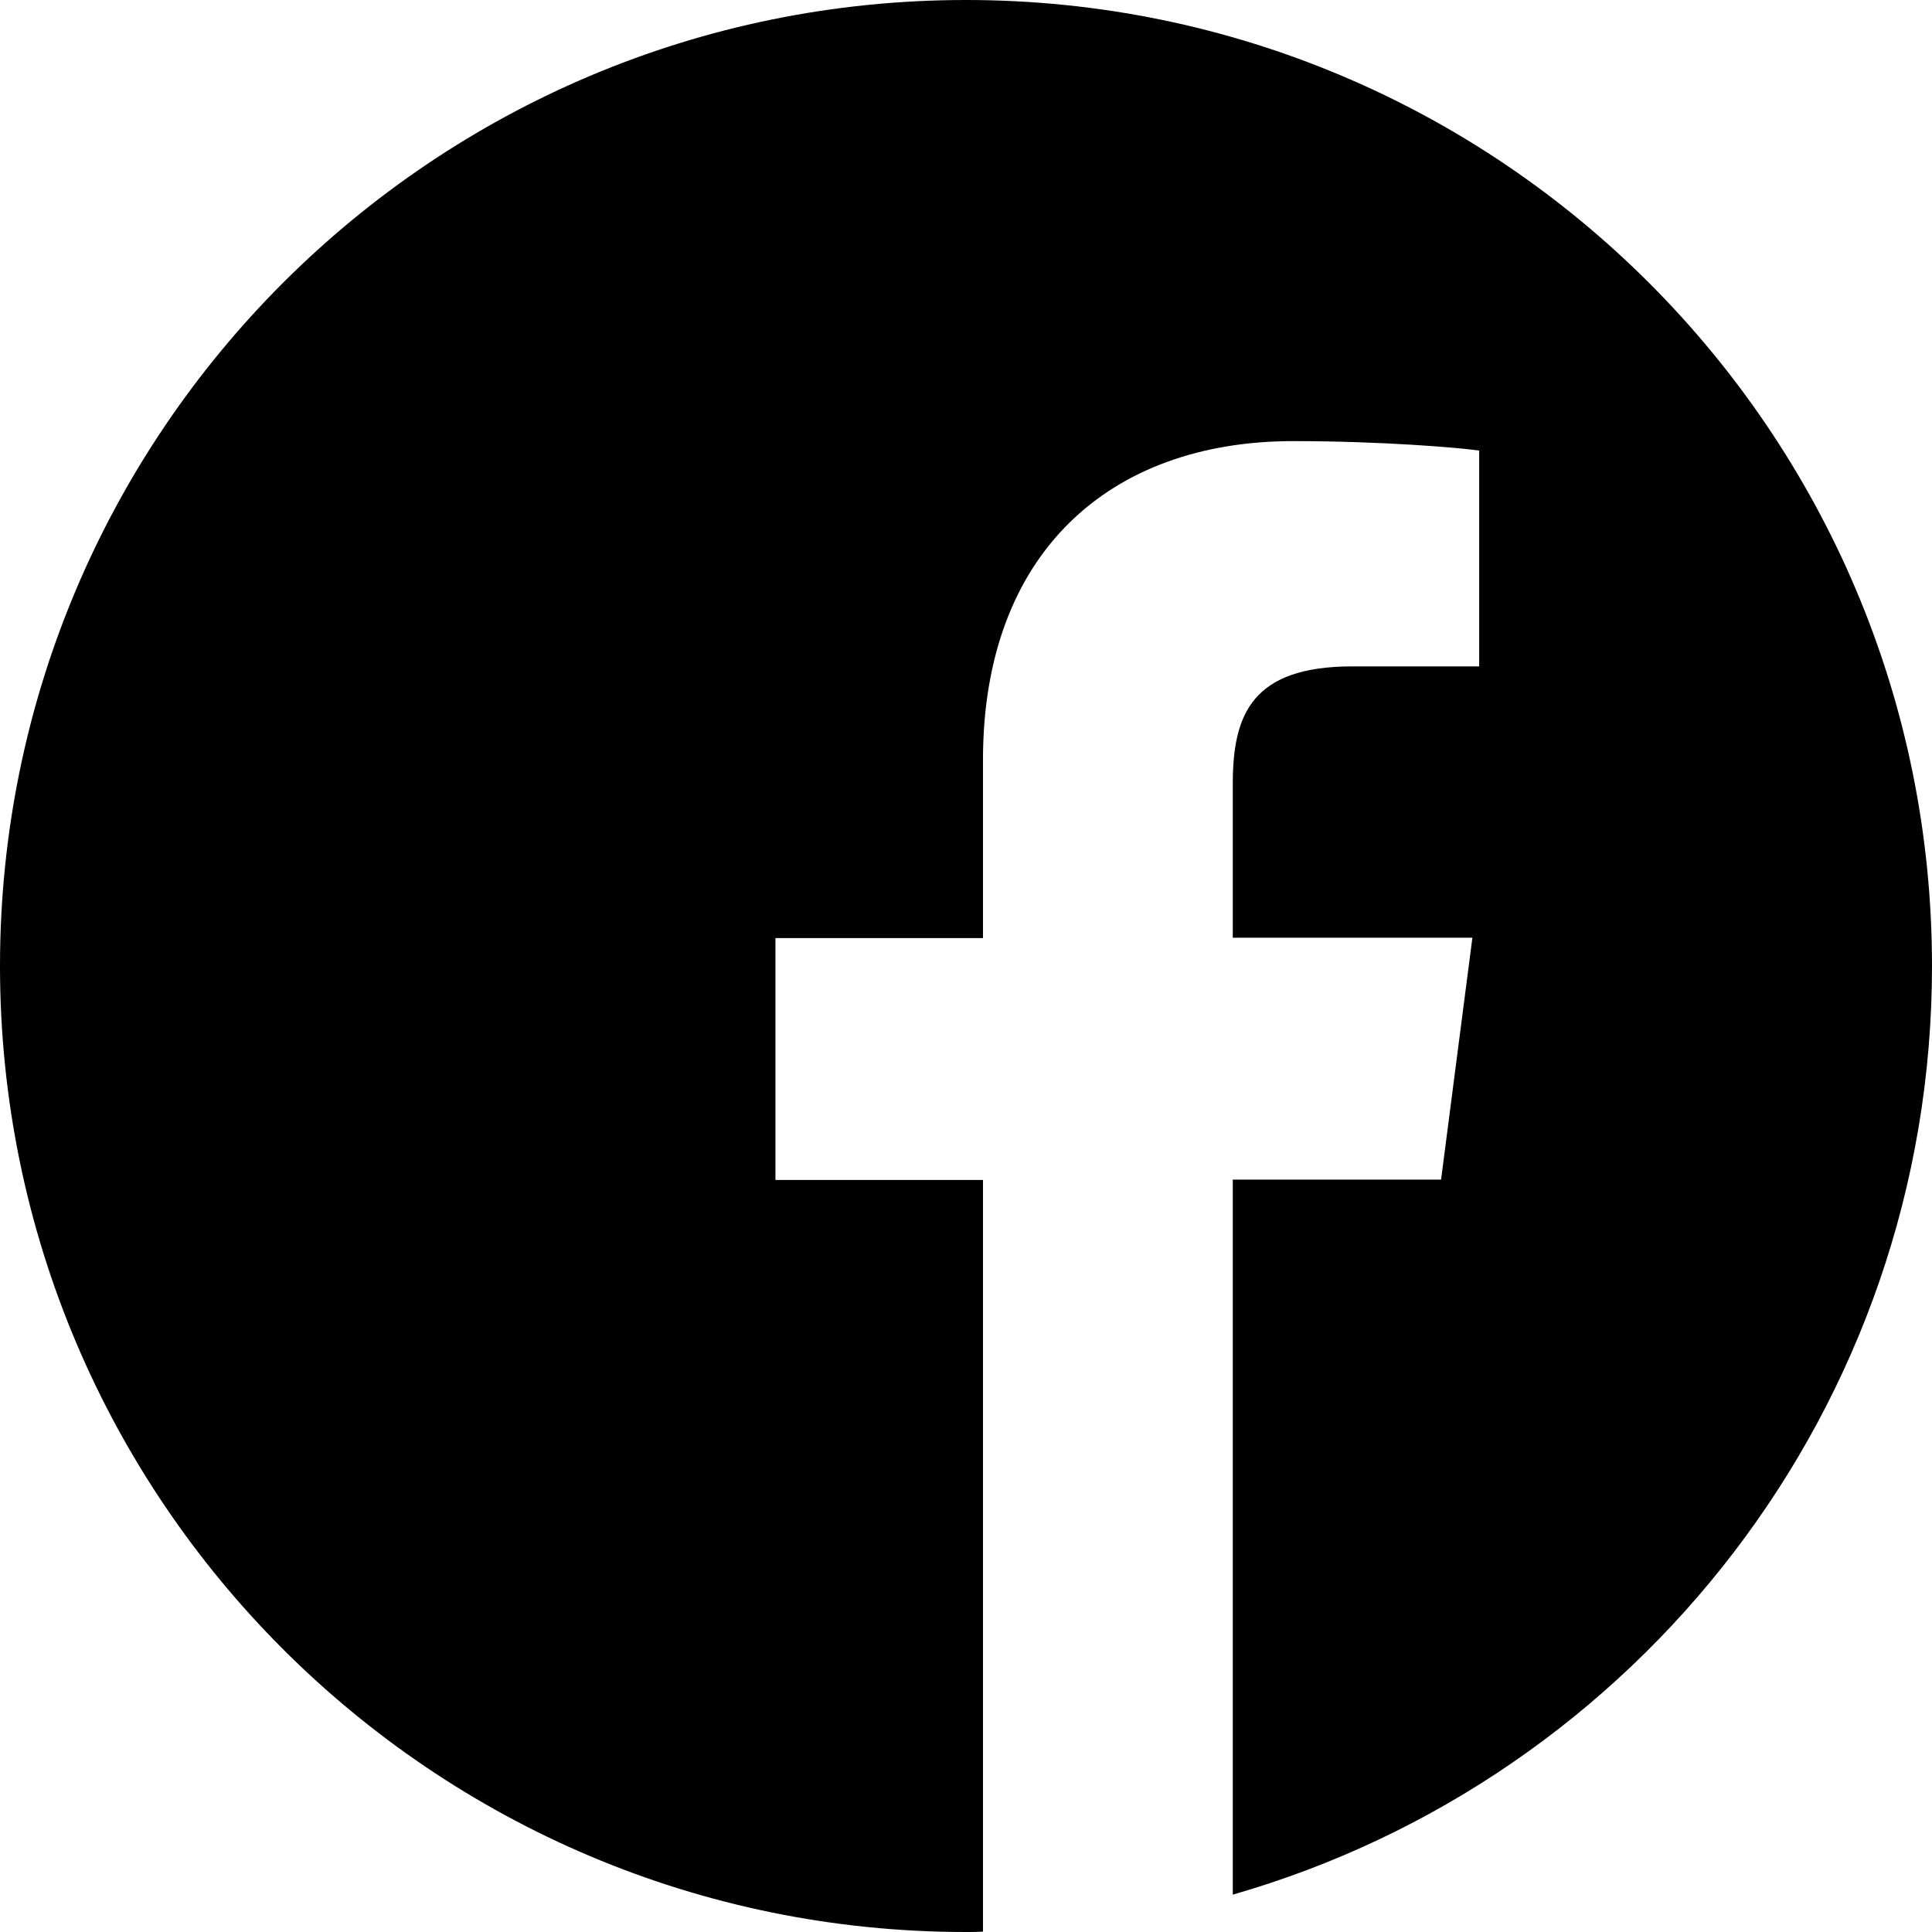
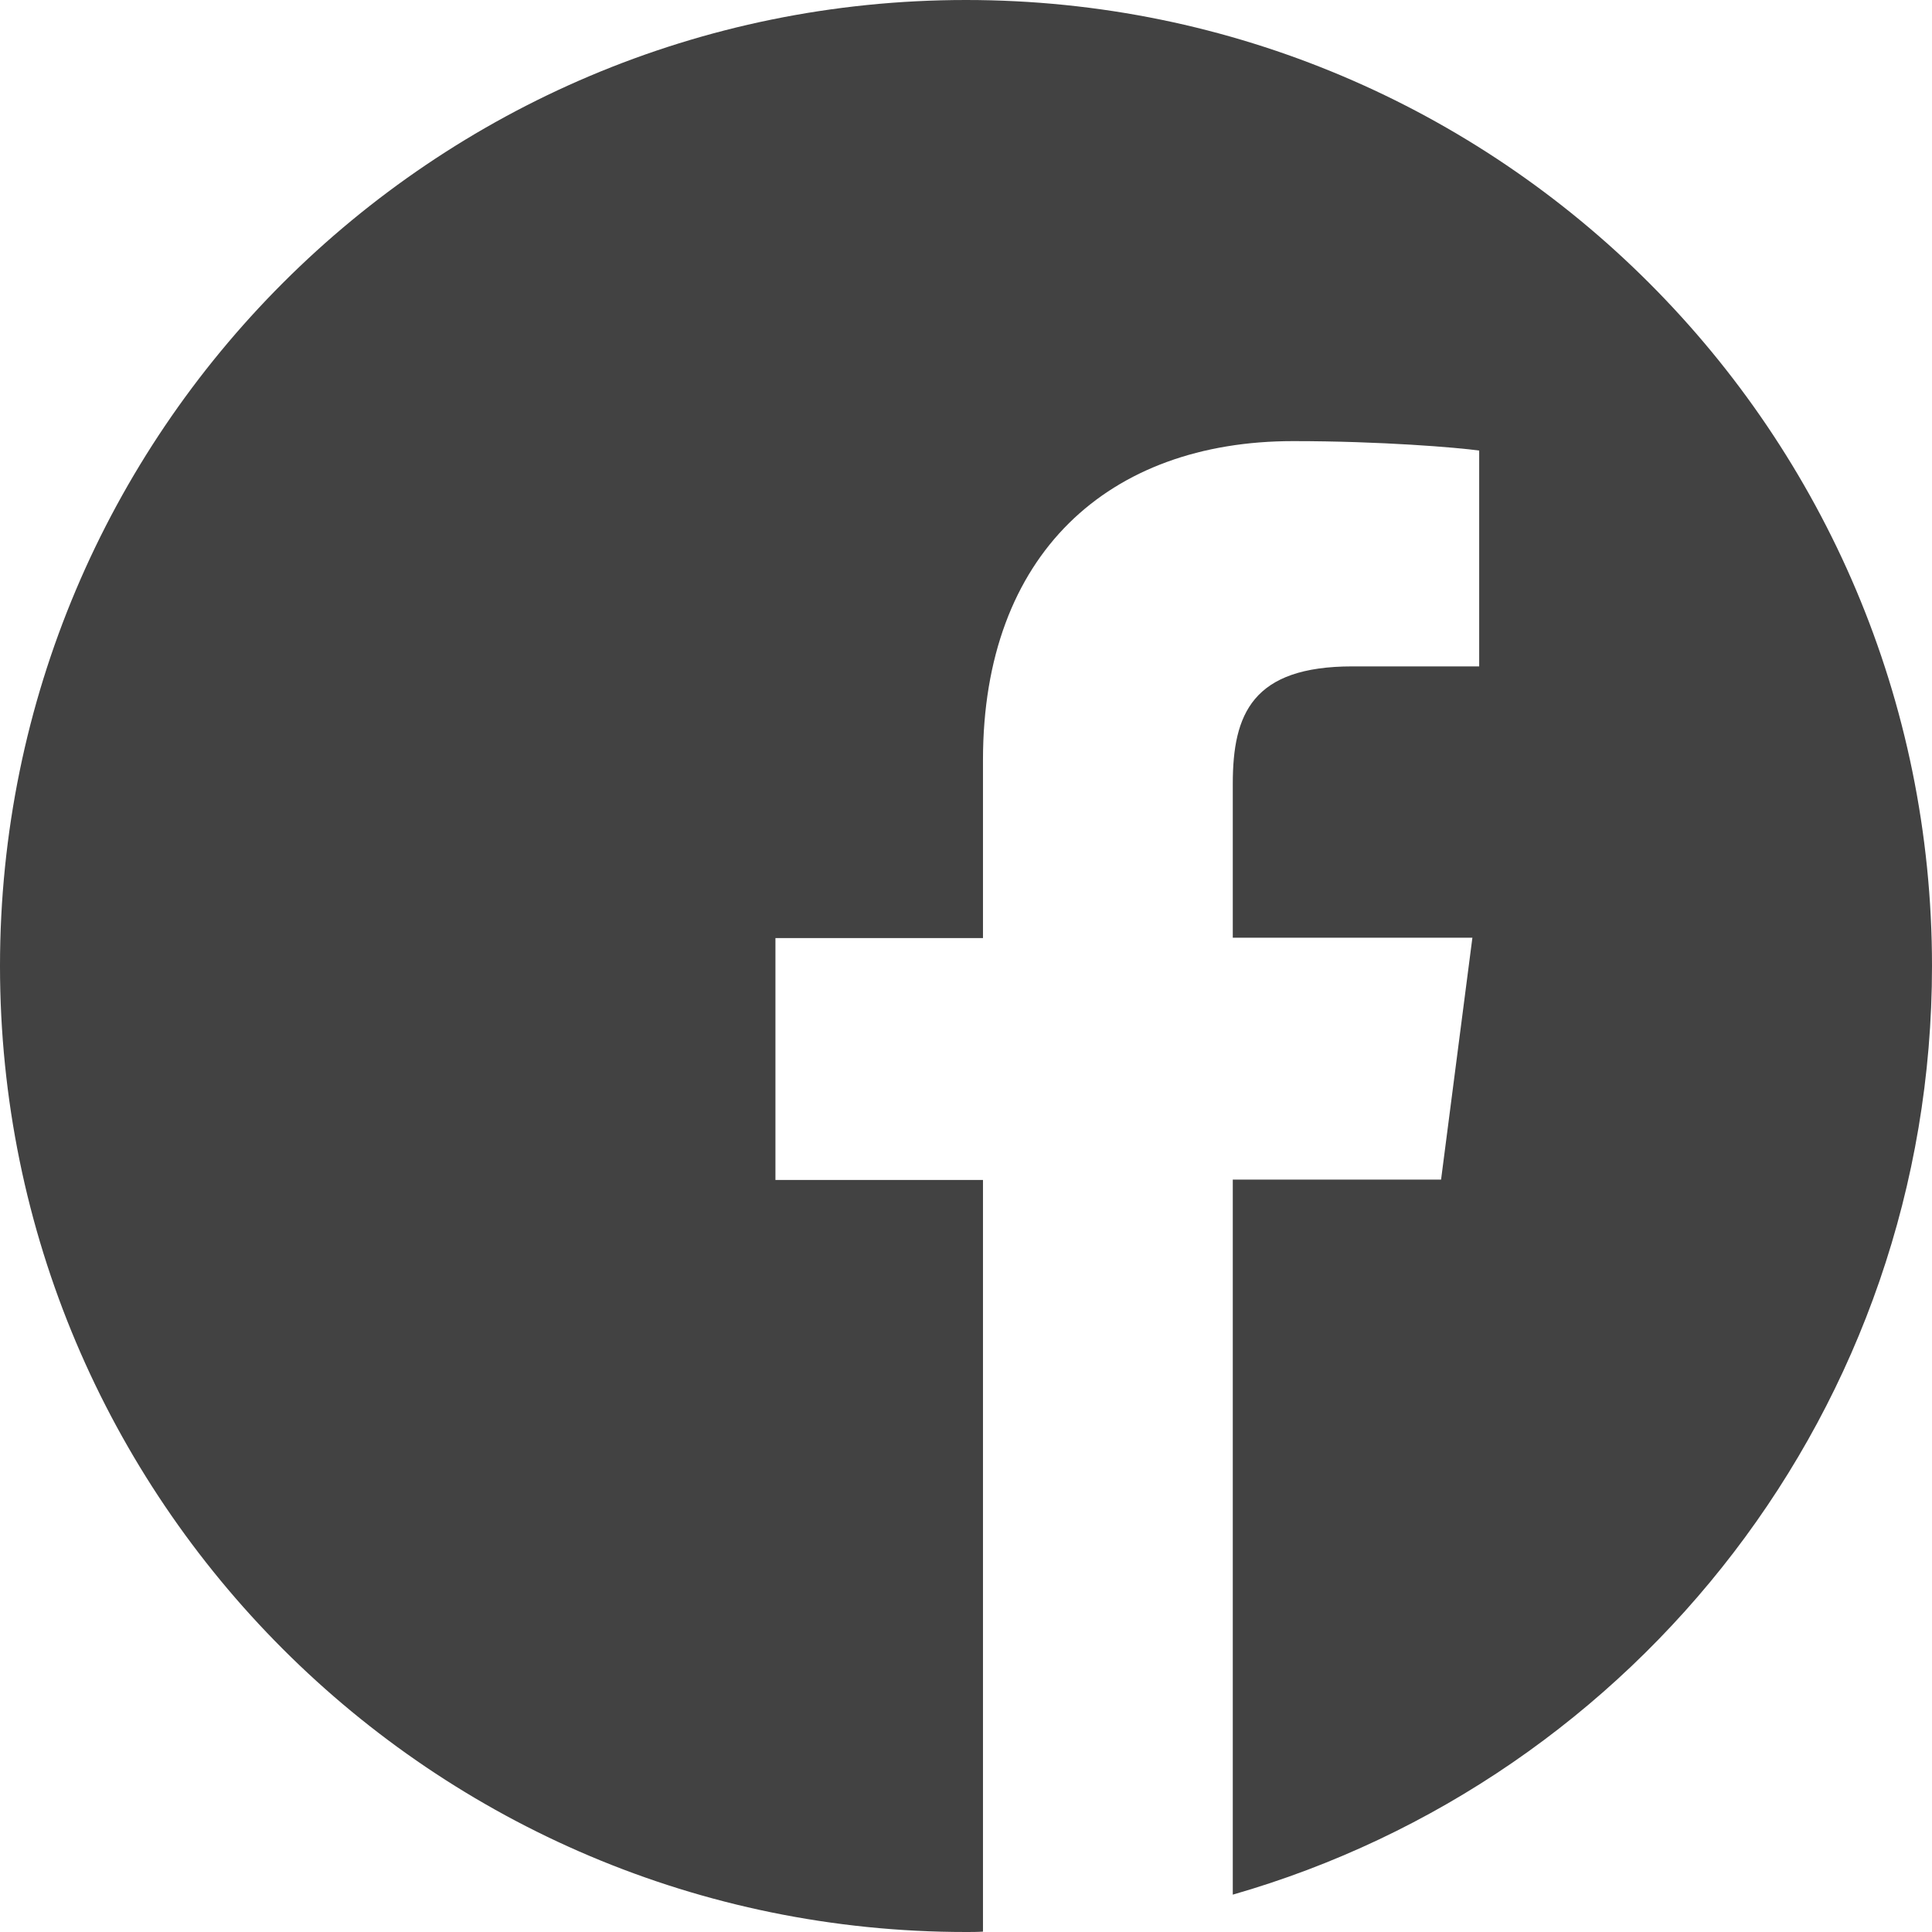
- <svg xmlns="http://www.w3.org/2000/svg" id="Capa_1" enable-background="new 0 0 512 512" height="512" viewBox="0 0 512 512" width="512">
+ <svg xmlns="http://www.w3.org/2000/svg" fill="#424242" id="Capa_1" enable-background="new 0 0 512 512" height="512" viewBox="0 0 512 512" width="512">
  <path d="m512 256c0-141.4-114.6-256-256-256s-256 114.6-256 256 114.6 256 256 256c1.5 0 3 0 4.5-.1v-199.2h-55v-64.1h55v-47.2c0-54.7 33.4-84.5 82.2-84.5 23.4 0 43.5 1.7 49.3 2.5v57.2h-33.6c-26.5 0-31.7 12.6-31.7 31.1v40.8h63.5l-8.3 64.1h-55.2v189.5c107-30.7 185.3-129.2 185.3-246.1z" />
</svg>
